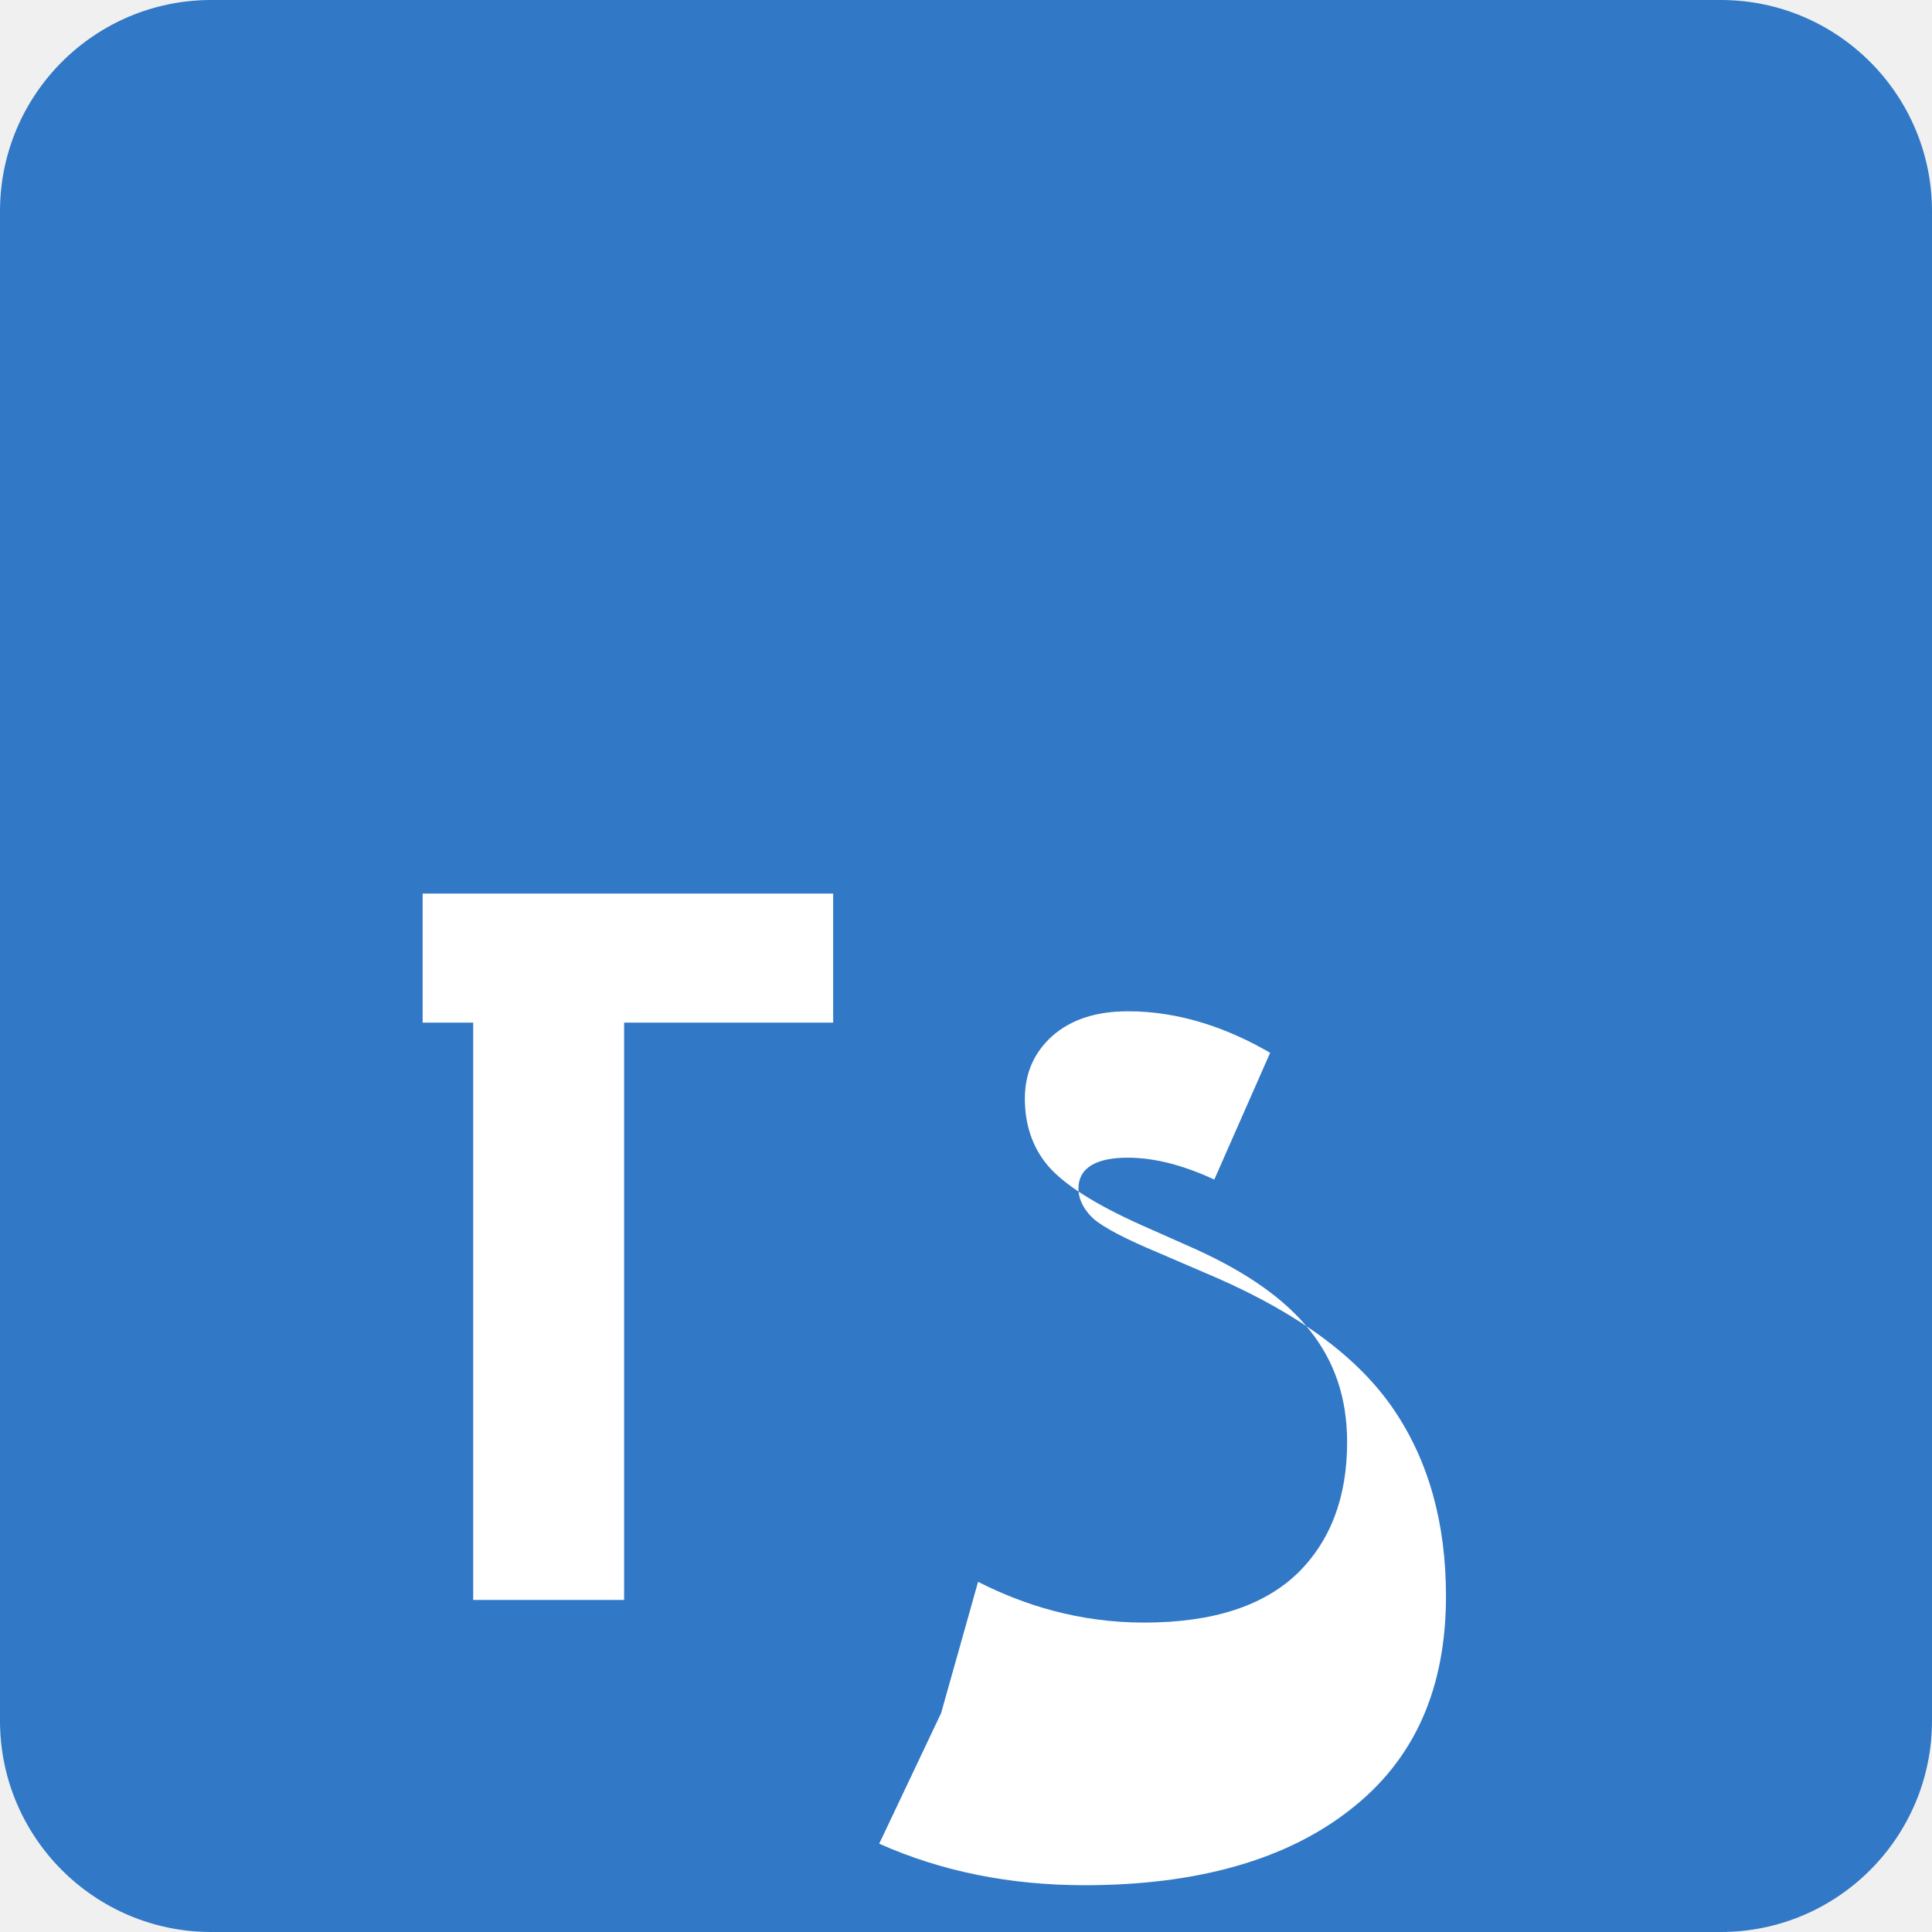
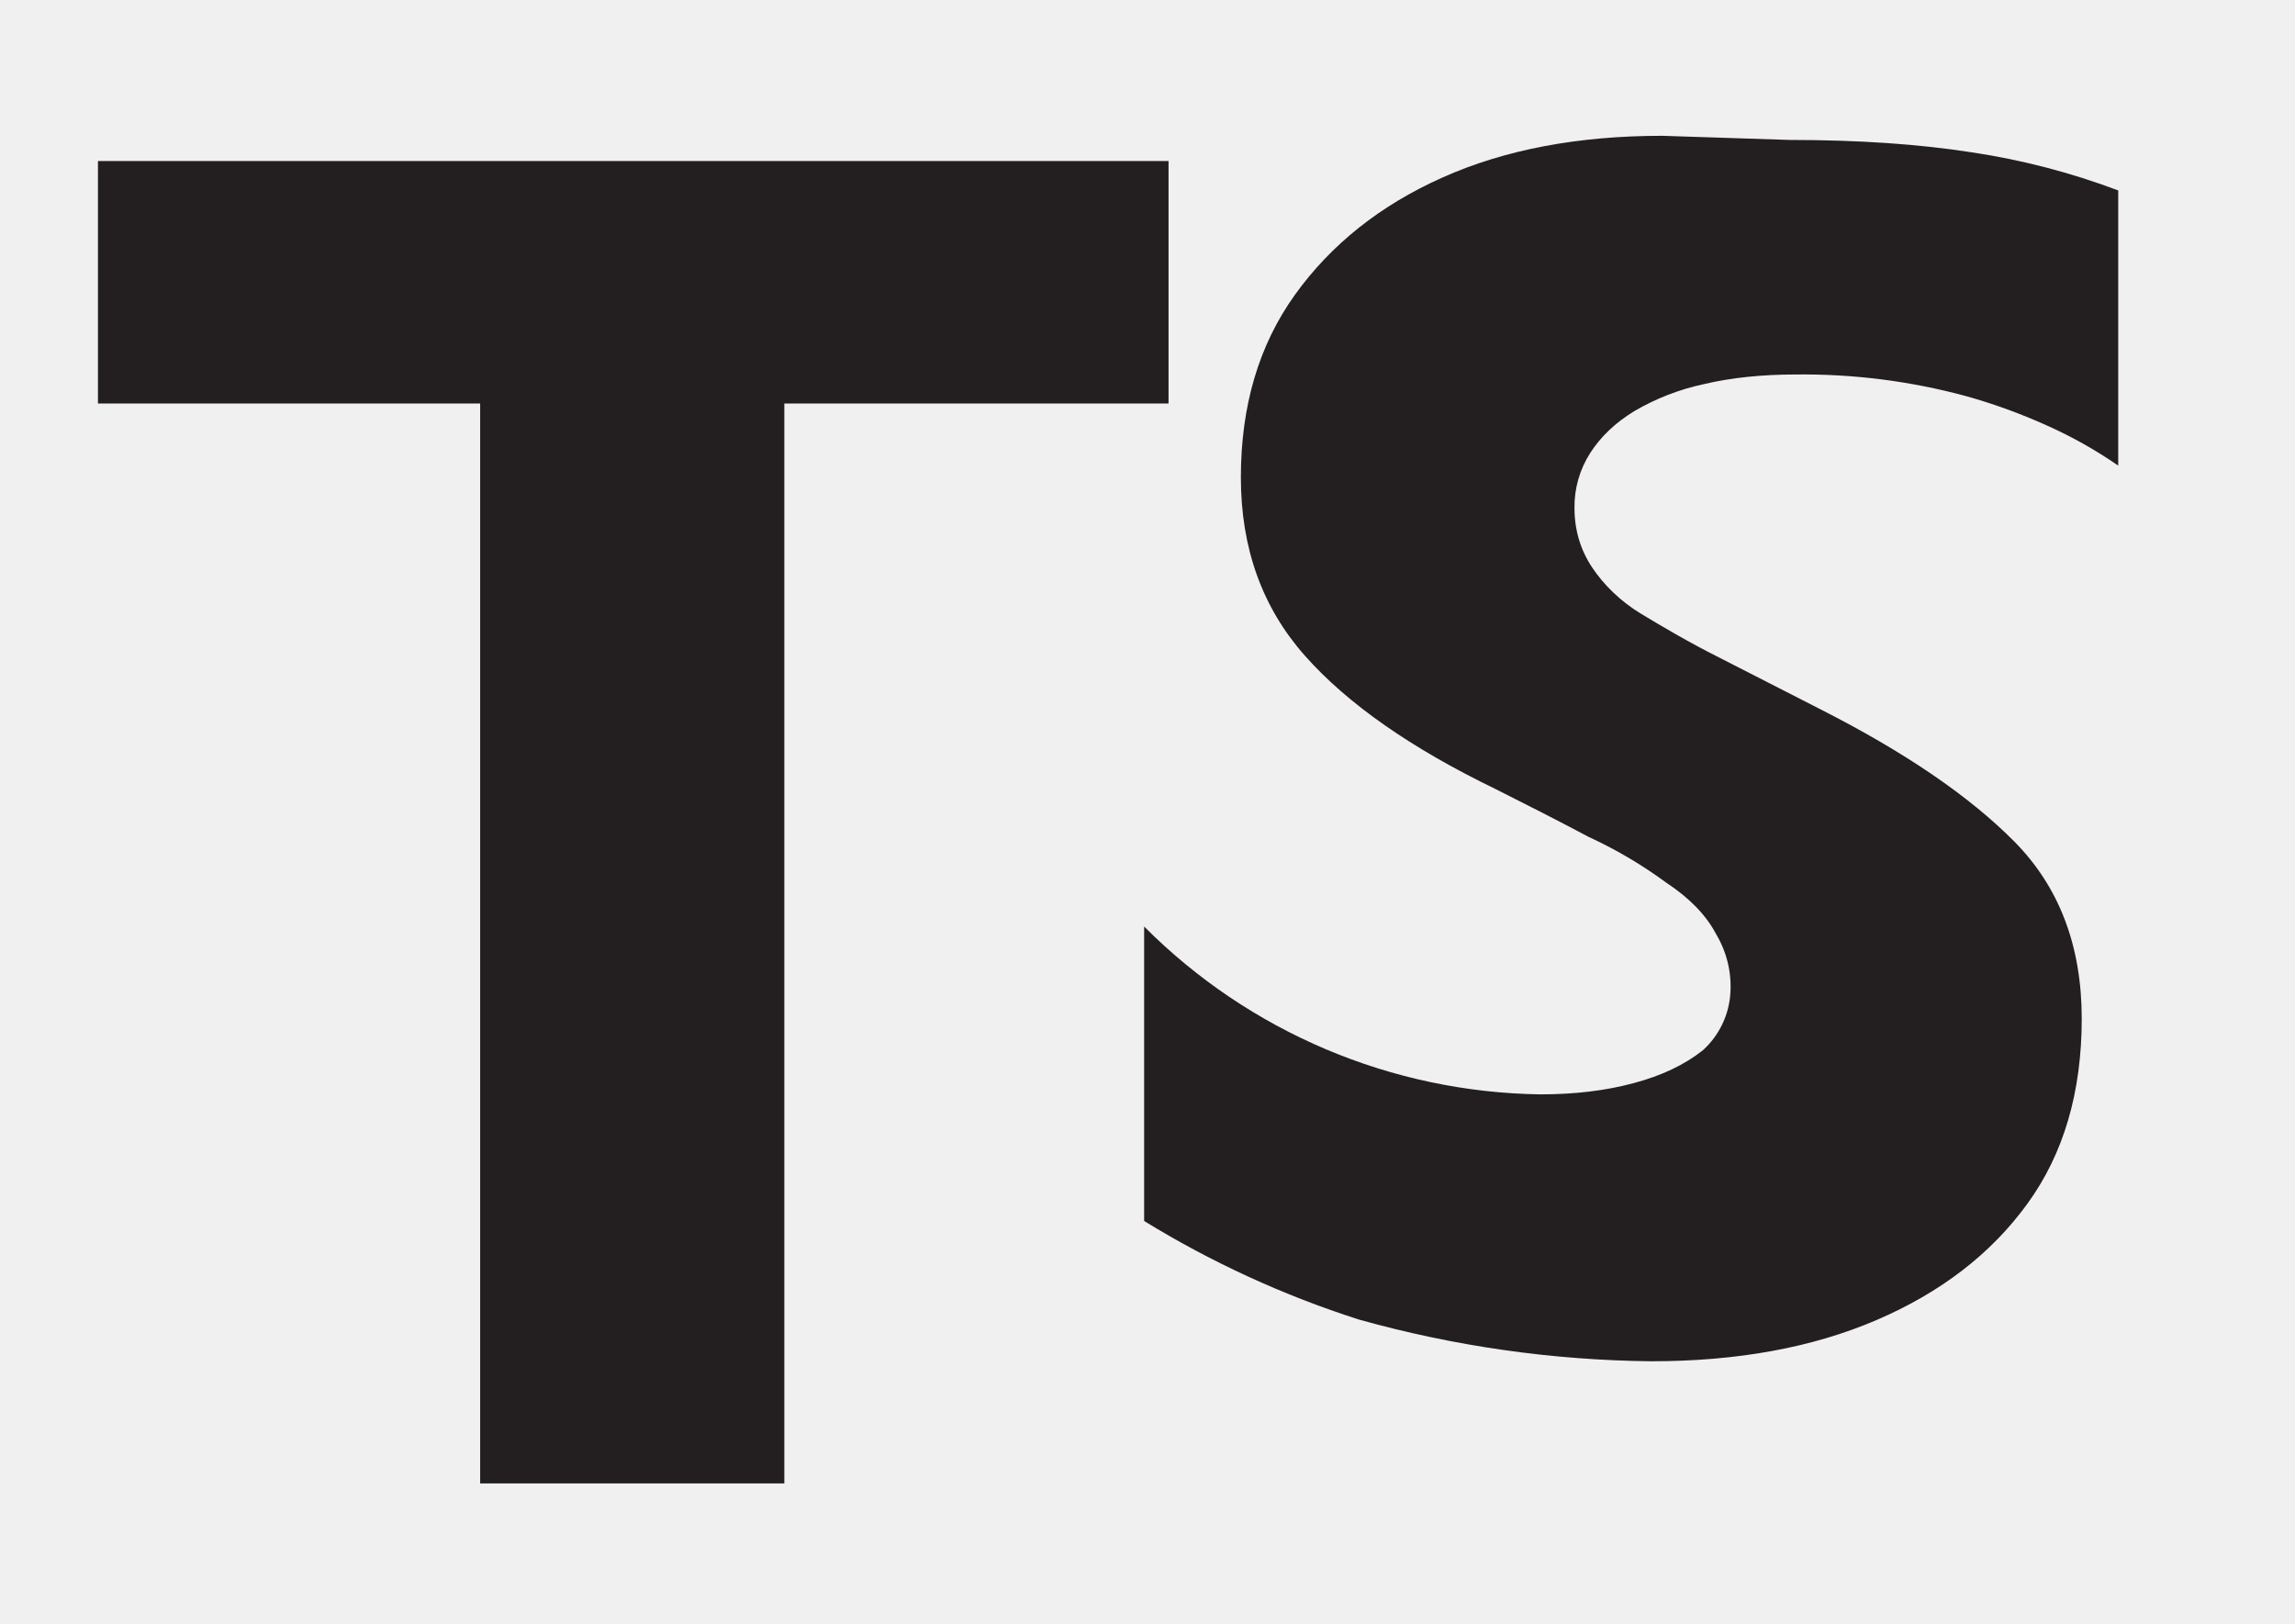
- <svg xmlns="http://www.w3.org/2000/svg" viewBox="0 0 256 256" role="img" aria-label="TypeScript">
-   <rect width="256" height="256" rx="28" fill="#3178C6" />
-   <path fill="#fff" d="M56 118.4h54.4v17.1H82.7v76.5H62.7v-76.5H56v-17.1zm73.6 91.2c6.1 3.1 13.4 5.4 22 5.4 9.1 0 15.8-2.2 20.3-6.5 4.4-4.3 6.6-10.1 6.6-17.4 0-11.7-6.6-19.4-19.9-25.5l-7.2-3.2c-6.3-2.8-10.5-5.5-12.6-8-2-2.4-3-5.4-3-8.8 0-3.4 1.2-6.1 3.6-8.3 2.5-2.2 5.8-3.3 10.1-3.3 6.9 0 13.3 2.3 18.8 5.5l-7.4 16.8c-4.1-1.9-7.9-2.9-11.5-2.9-3.9 0-6.5 1.2-6.5 4.1 0 1.4.7 2.8 2 4 1.4 1.2 4.3 2.7 8.6 4.5l7.9 3.4c10.9 4.8 18.7 10.6 23.3 17.4 4.6 6.8 6.9 15 6.9 24.7 0 12.3-4.2 21.7-12.7 28.3-8.4 6.6-20.2 10-35.2 10-9.8 0-18.9-1.8-27.2-5.5l8.2-17.3z" />
+ <svg xmlns="http://www.w3.org/2000/svg" viewBox="2.5 8.5 20.5 14.5">
+   <path fill="#231f20" d="M3.375 9.938h9.563v2.166H9.506v9.646H6.789v-9.646H3.375zm15.113-.188c.612 0 1.154.037 1.627.111a6.38 6.38 0 0 1 1.306.34v2.458a3.955 3.955 0 0 0-.643-.361 5.069 5.069 0 0 0-.717-.26 5.568 5.568 0 0 0-1.522-.193c-.3 0-.573.028-.819.086a2.1 2.1 0 0 0-.623.242c-.17.104-.3.229-.393.374a.888.888 0 0 0-.14.49c0 .196.053.373.156.529.104.156.252.304.443.419s.422.252.697.39c.275.14.576.294.902.461.754.383 1.33.776 1.731 1.181.401.405.602.933.602 1.582 0 .657-.162 1.209-.487 1.655-.324.446-.772.79-1.344 1.036-.572.246-1.243.369-2.013.369a10.06 10.06 0 0 1-2.614-.373 8.777 8.777 0 0 1-1.917-.88v-2.63a5.096 5.096 0 0 0 3.541 1.499c.305 0 .582-.033.83-.1.25-.066.456-.164.62-.294a.752.752 0 0 0 .246-.517.911.911 0 0 0-.129-.522c-.087-.166-.234-.319-.443-.457a3.97 3.97 0 0 0-.695-.41c-.275-.146-.552-.287-.831-.427-.754-.365-1.322-.761-1.703-1.191-.381-.43-.572-.961-.572-1.593 0-.637.16-1.181.483-1.631.323-.45.763-.8 1.319-1.048.555-.248 1.209-.372 1.961-.372z" />
</svg>
